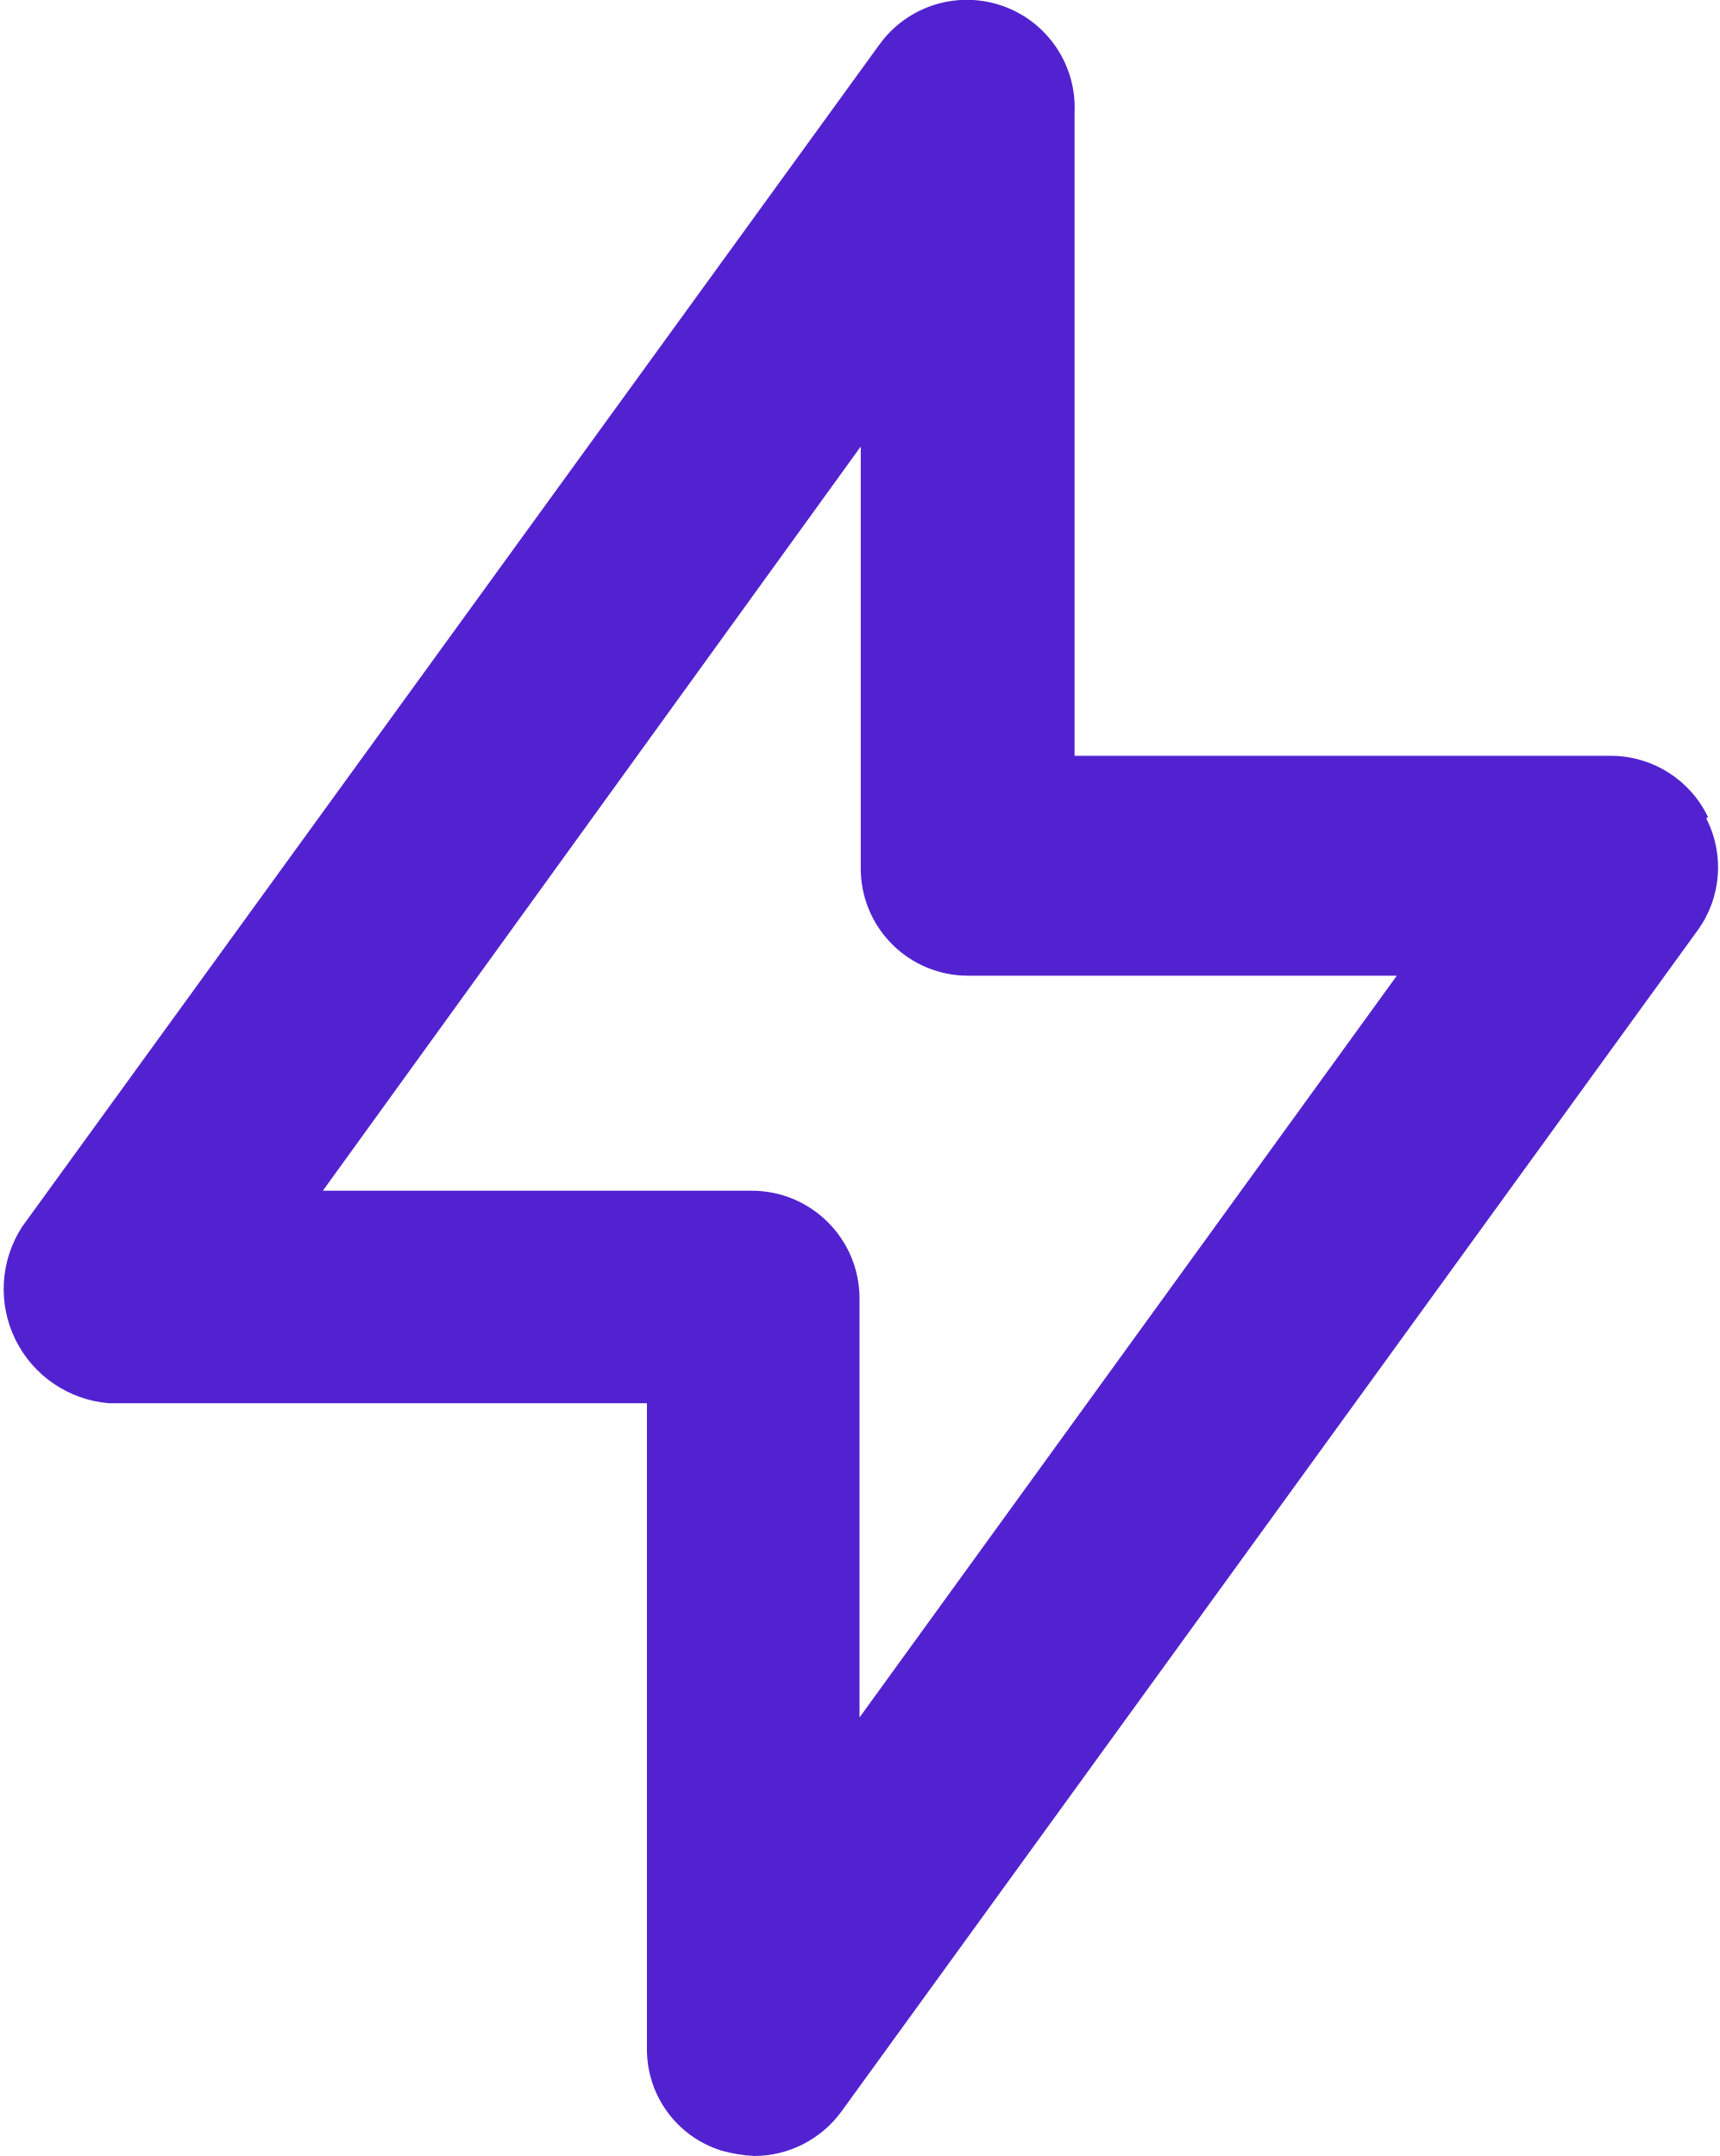
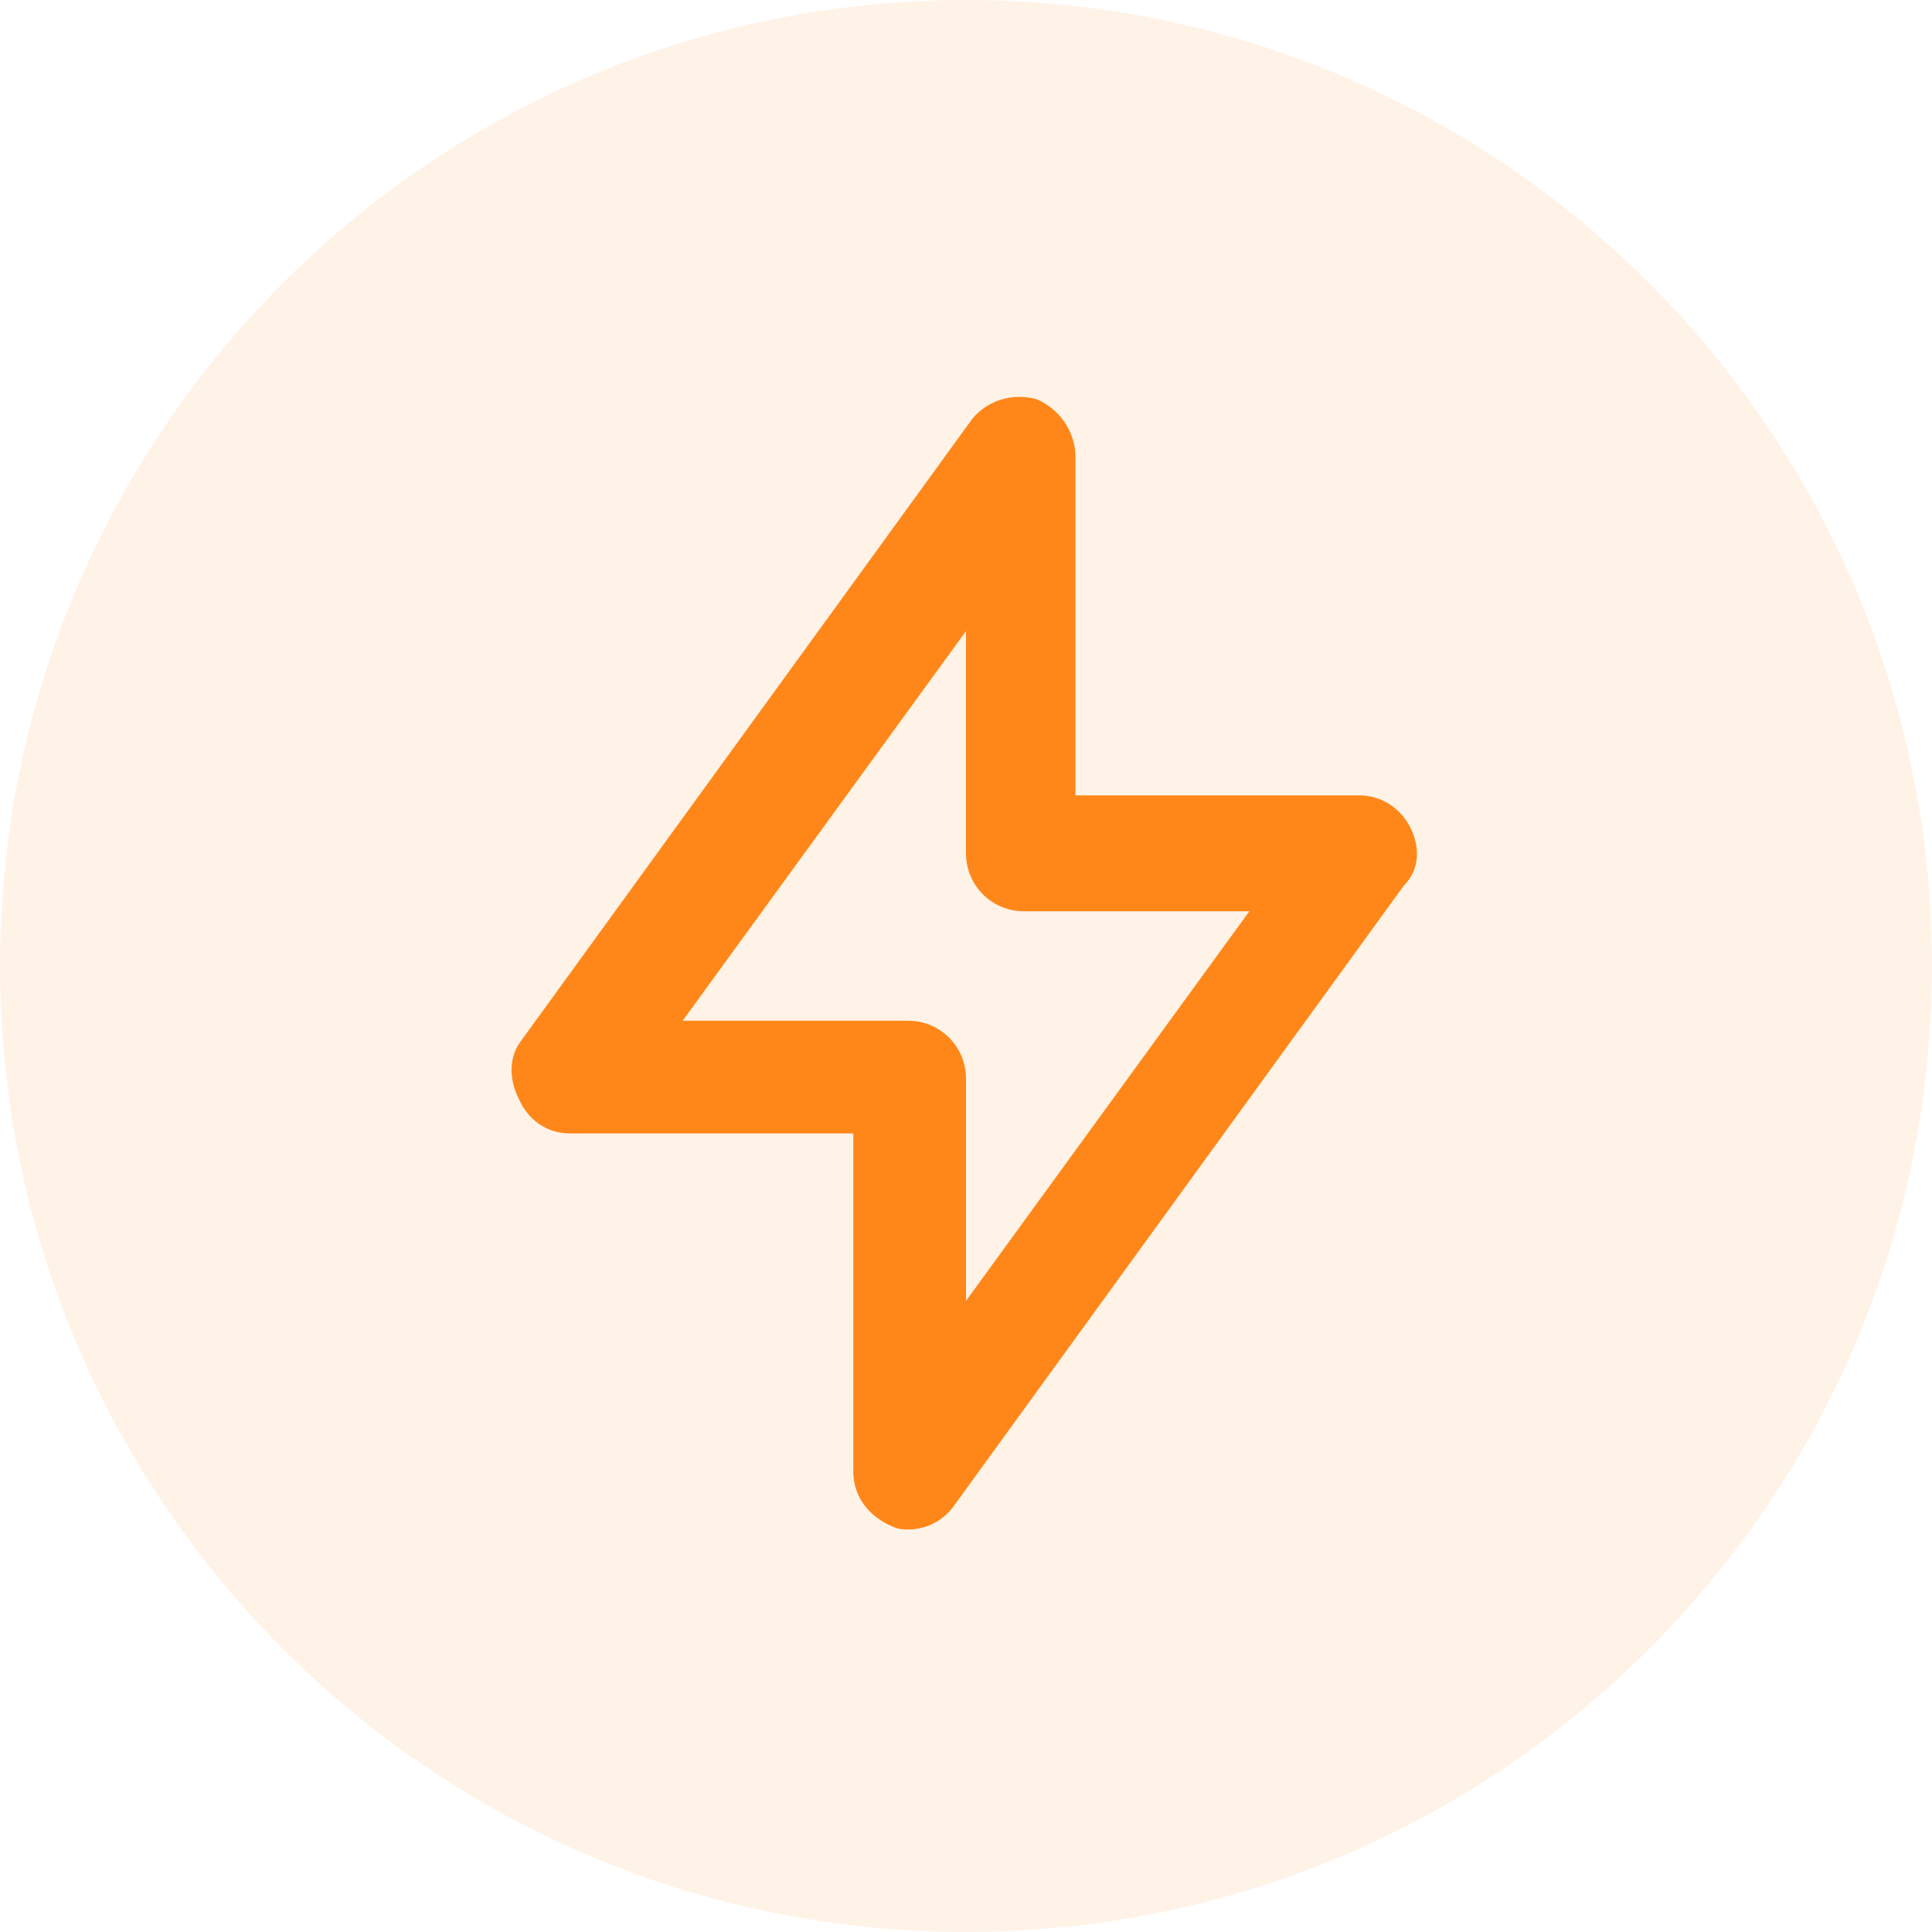
- <svg xmlns="http://www.w3.org/2000/svg" id="Слой_1" data-name="Слой 1" viewBox="0 0 28.07 35.2">
-   <defs>
-     <style>.cls-1{fill:#5222d0;}</style>
-   </defs>
-   <path class="cls-1" d="M554.17,536.15a1.76,1.76,0,0,0-1.56-1h-8.78V524.65a1.76,1.76,0,0,0-3.18-1.12l-14,19.31a1.87,1.87,0,0,0,1.42,2.88h8.78v10.53a1.73,1.73,0,0,0,1.21,1.67,2.44,2.44,0,0,0,.54.09,1.77,1.77,0,0,0,1.42-.72L554,538a1.75,1.75,0,0,0,.14-1.83Zm-13.85,14.7V544a1.76,1.76,0,0,0-1.76-1.75h-7l8.78-12.15v6.88a1.75,1.75,0,0,0,1.75,1.76h7Zm0,0" transform="translate(-526.29 -522.81)" />
+ <svg xmlns="http://www.w3.org/2000/svg" version="1.1" id="Слой_1" x="0px" y="0px" viewBox="0 0 60 60" style="enable-background:new 0 0 60 60;" xml:space="preserve">
+   <style type="text/css">
+ 	.st0{opacity:0.1;fill:#FF8719;}
+ 	.st1{fill:#FF8719;}
+ </style>
+   <g>
+     <circle class="st0" cx="30" cy="30" r="30" />
+     <g>
+       <g>
+         <path class="st1" d="M43.8,25.7c-0.3-0.6-0.9-1-1.6-1h-8.8V14.2c0-0.8-0.5-1.5-1.2-1.8c-0.7-0.2-1.5,0-2,0.6l-14,19.3     c-0.4,0.5-0.4,1.2-0.1,1.8c0.3,0.7,0.9,1.1,1.6,1.1h8.8v10.5c0,0.8,0.5,1.4,1.2,1.7c0.2,0.1,0.4,0.1,0.5,0.1     c0.6,0,1.1-0.3,1.4-0.7l14-19.3C44.1,27,44.1,26.3,43.8,25.7L43.8,25.7z M30,40.4v-6.9c0-1-0.8-1.8-1.8-1.8h-7L30,19.6v6.9     c0,1,0.8,1.8,1.8,1.8h7L30,40.4z M30,40.4" />
+       </g>
+     </g>
+   </g>
</svg>
